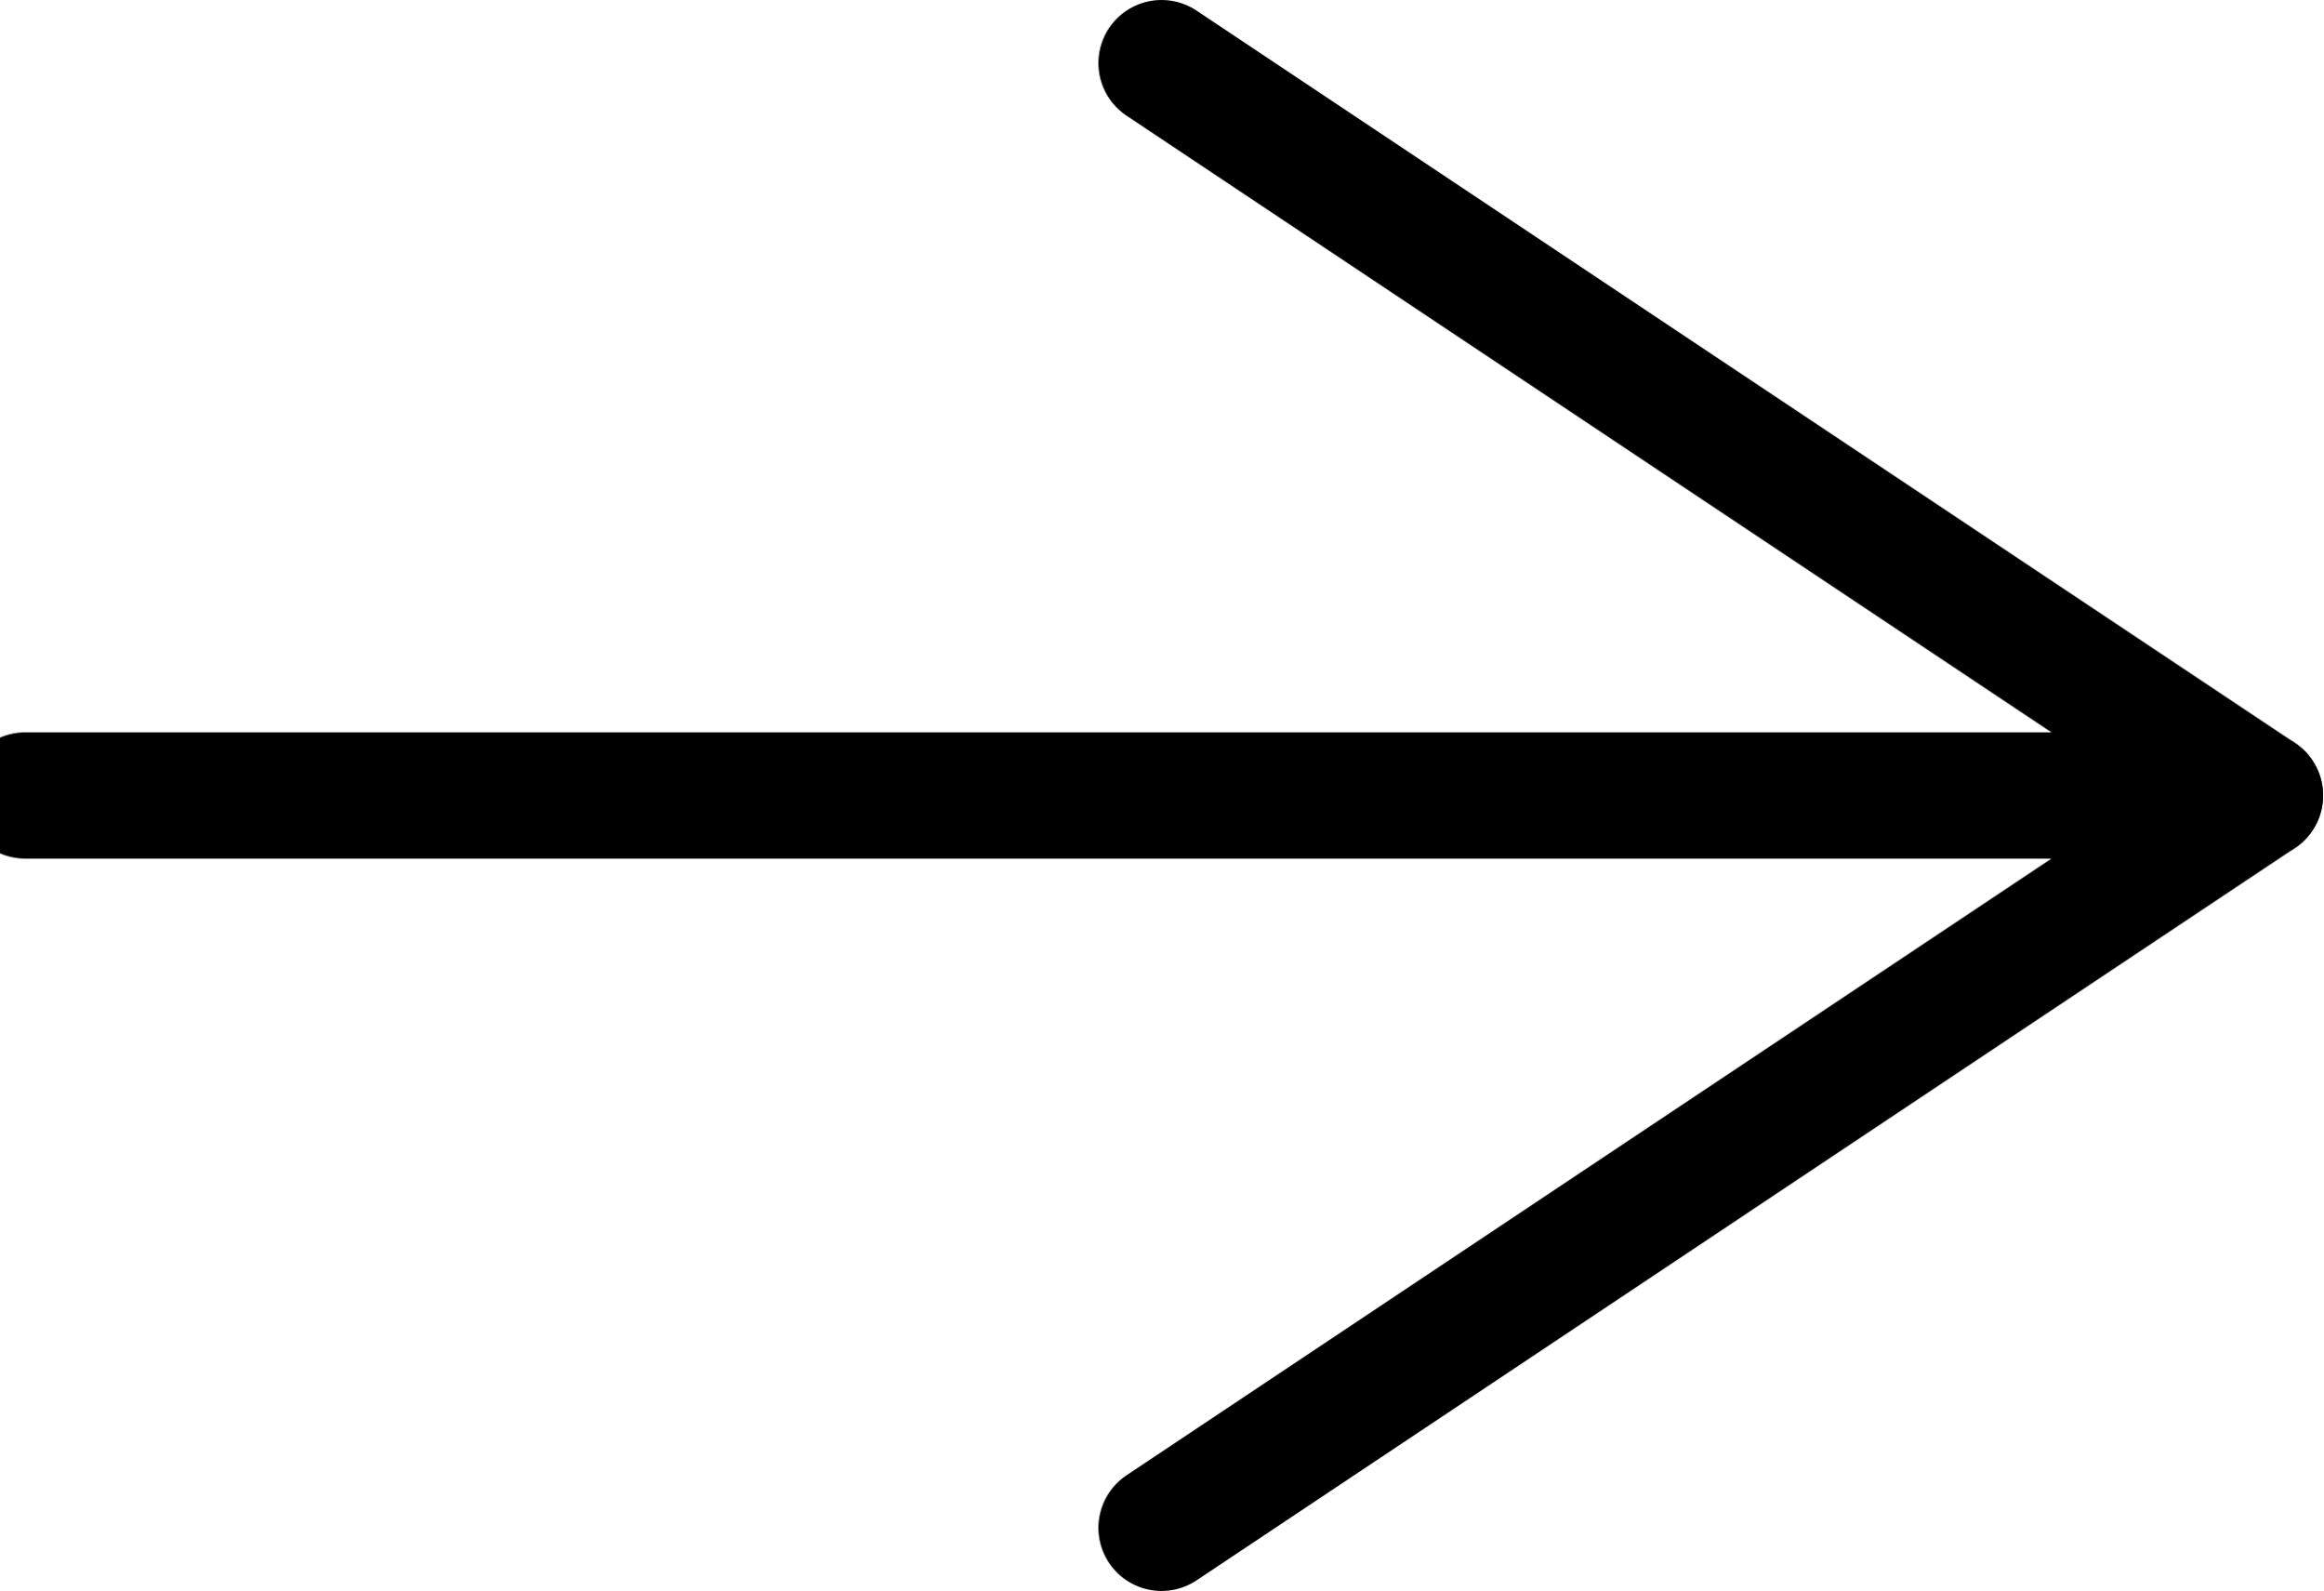
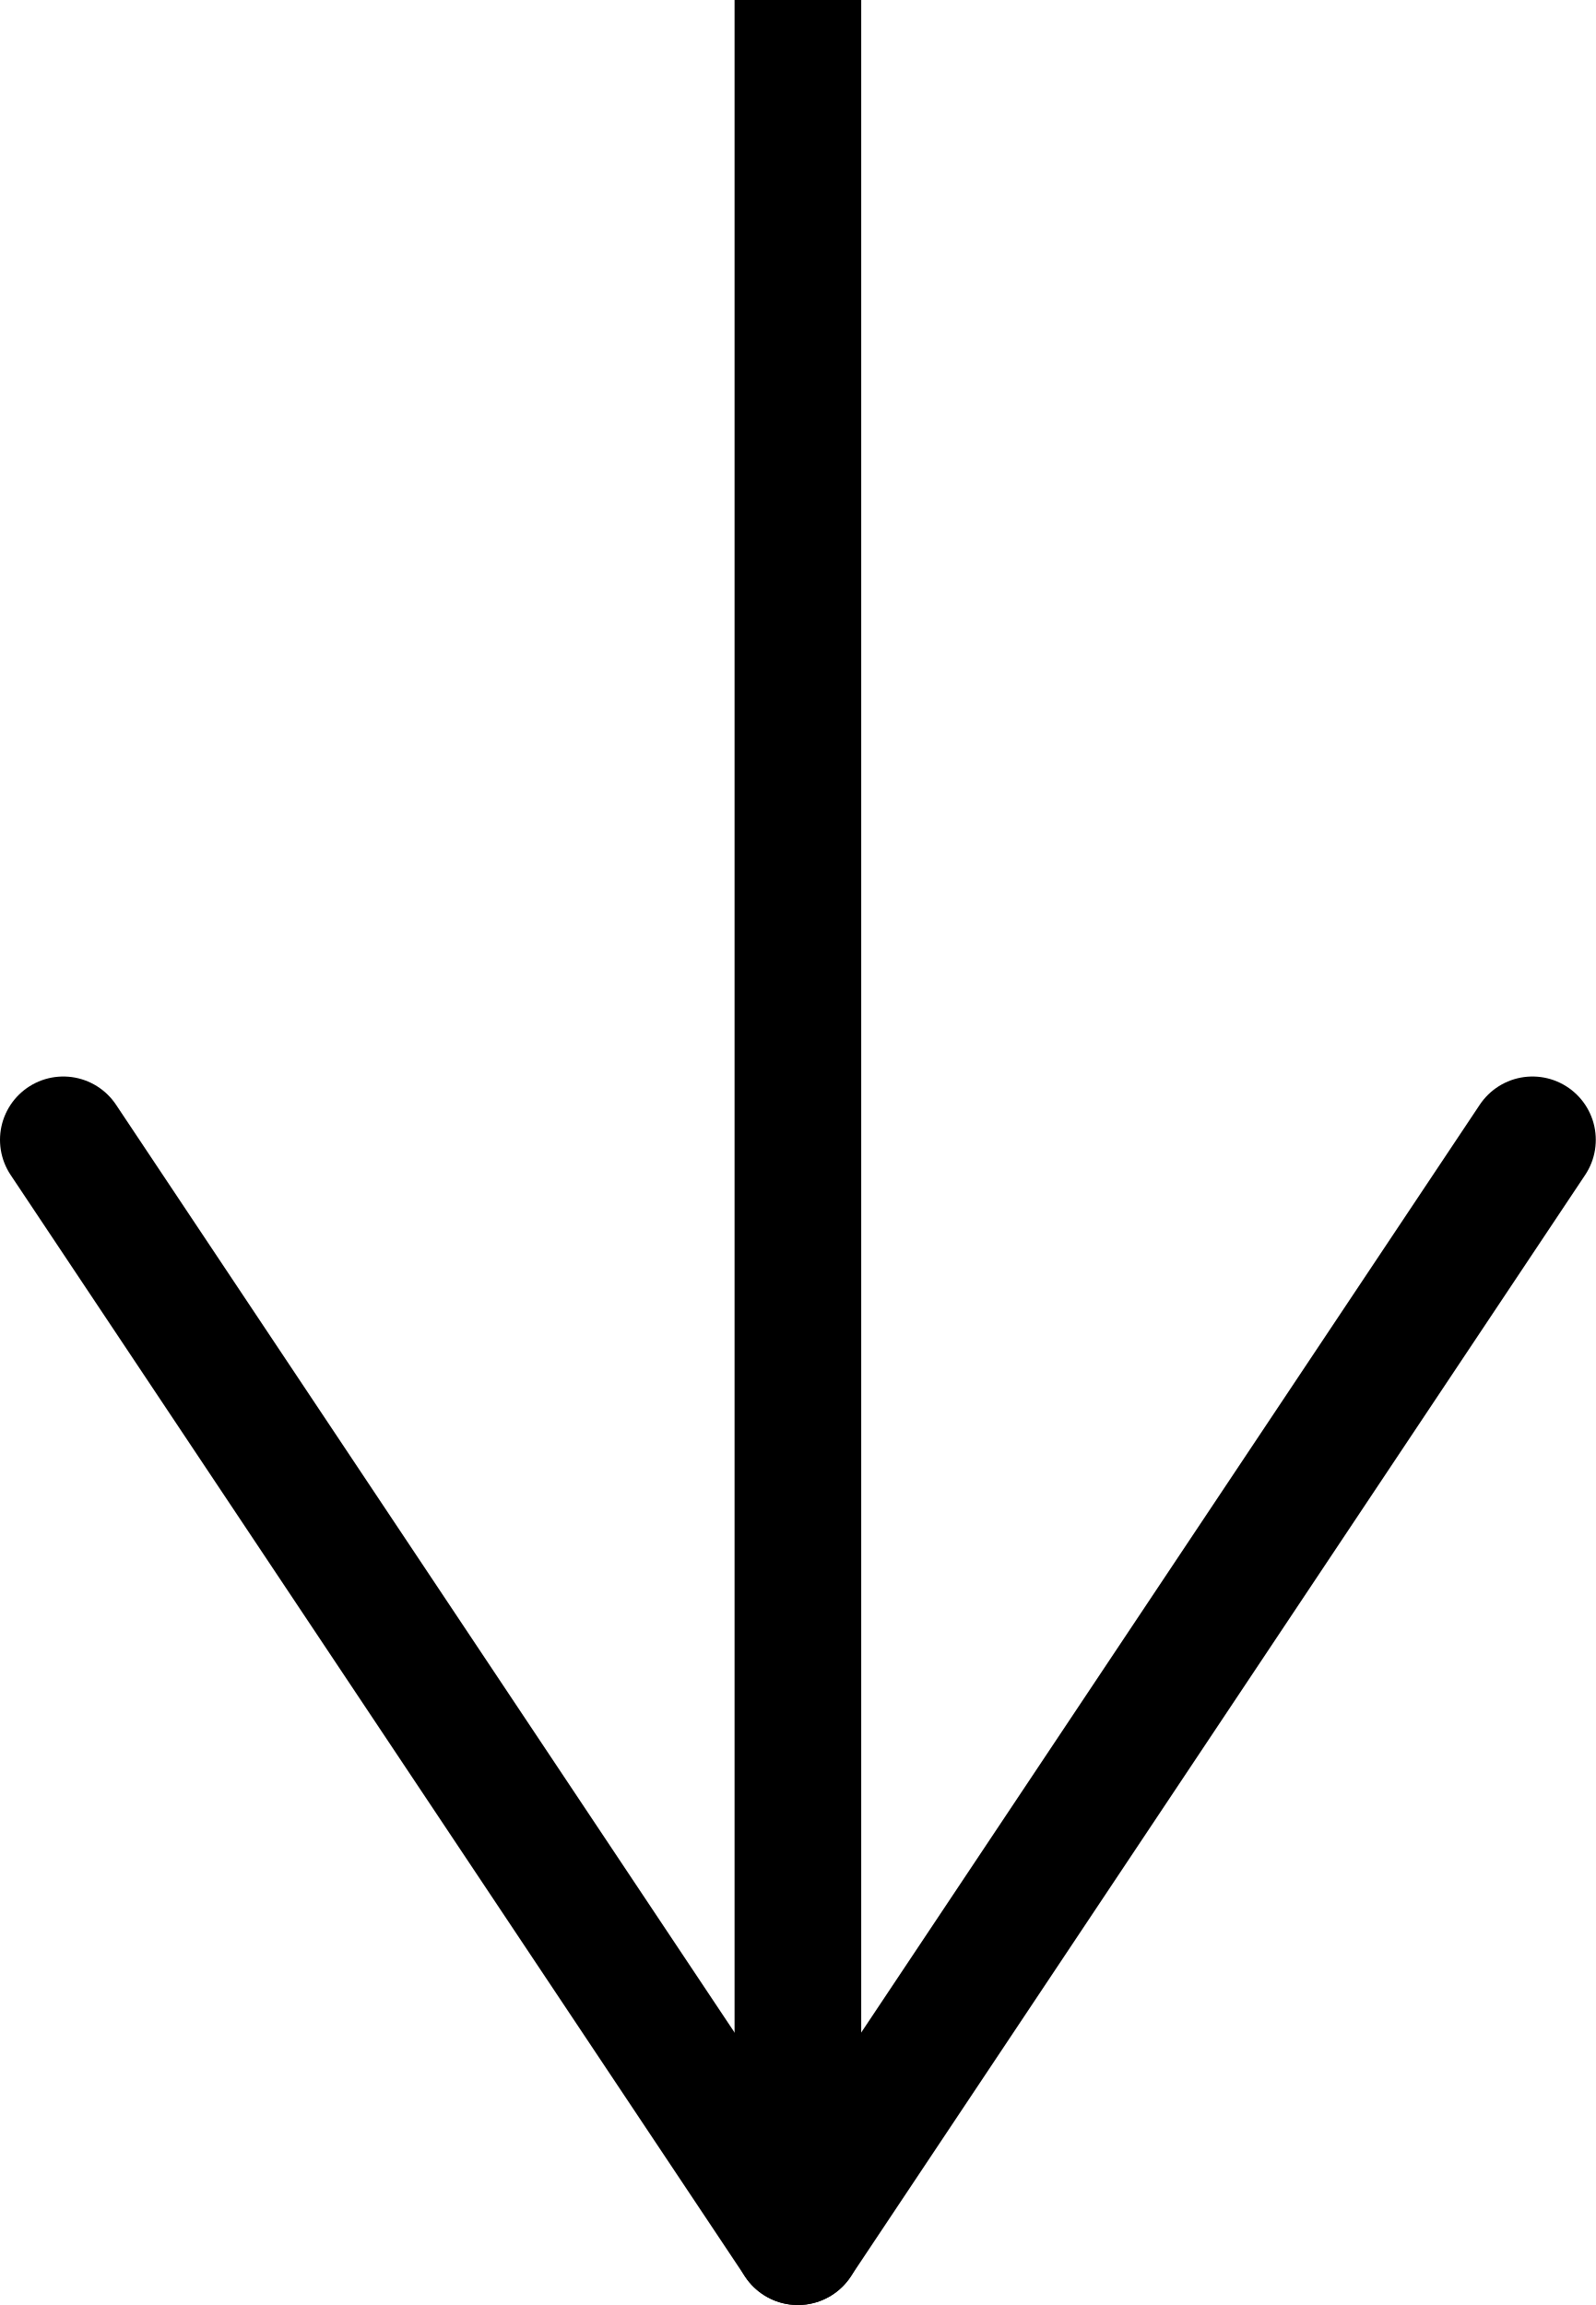
- <svg xmlns="http://www.w3.org/2000/svg" id="Layer_1" version="1.1" viewBox="0 0 18.4 12.6">
+ <svg xmlns="http://www.w3.org/2000/svg" id="Layer_1" version="1.1" viewBox="0 0 12.6 18.2">
  <defs>
    <style>
      .st0 {
        stroke-miterlimit: 10;
      }

      .st0, .st1 {
        fill: none;
        stroke: #000;
        stroke-linecap: round;
      }

      .st1 {
        stroke-linejoin: round;
      }
    </style>
  </defs>
  <g id="Layer_11" data-name="Layer_1">
-     <line class="st0" x1=".2" y1="6.3" x2="17.9" y2="6.3" />
-     <polyline class="st1" points="9.2 12.1 17.9 6.3 9.2 .5" />
+     <line class="st0" x1="6.3" x2="6.3" y2="17.7" />
+     <polyline class="st1" points=".5 9 6.3 17.7 12.1 9" />
  </g>
</svg>
